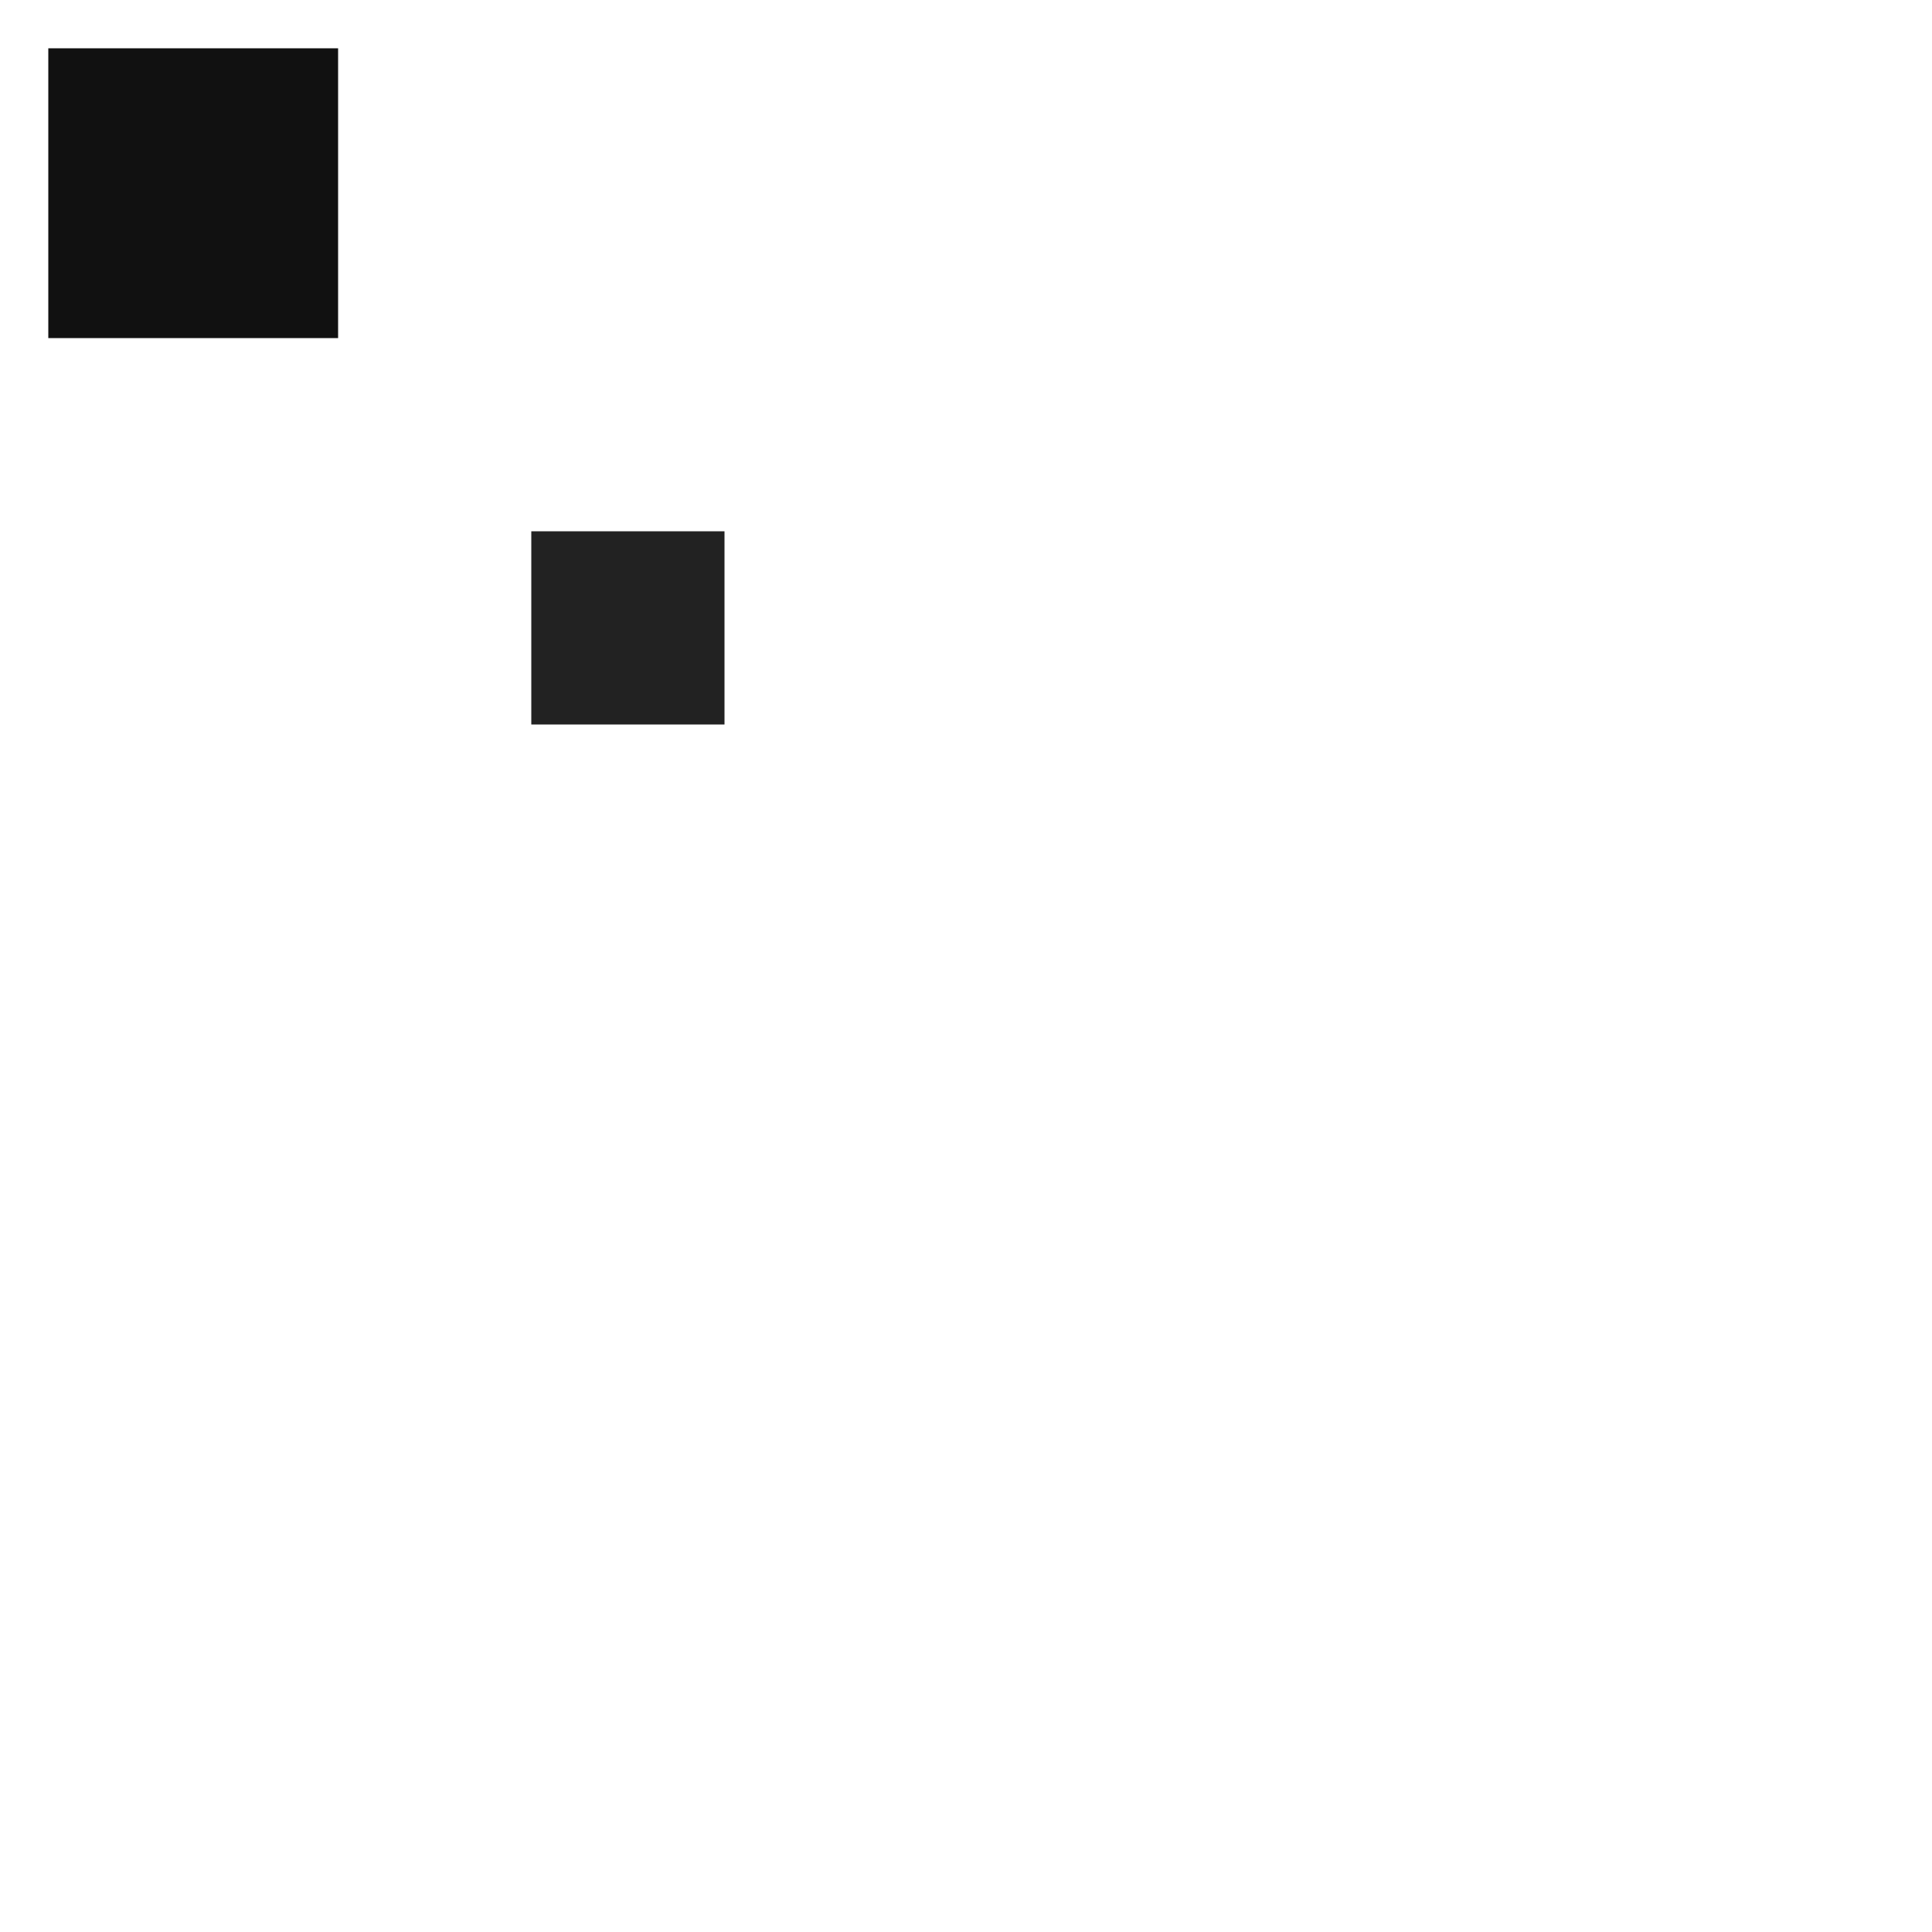
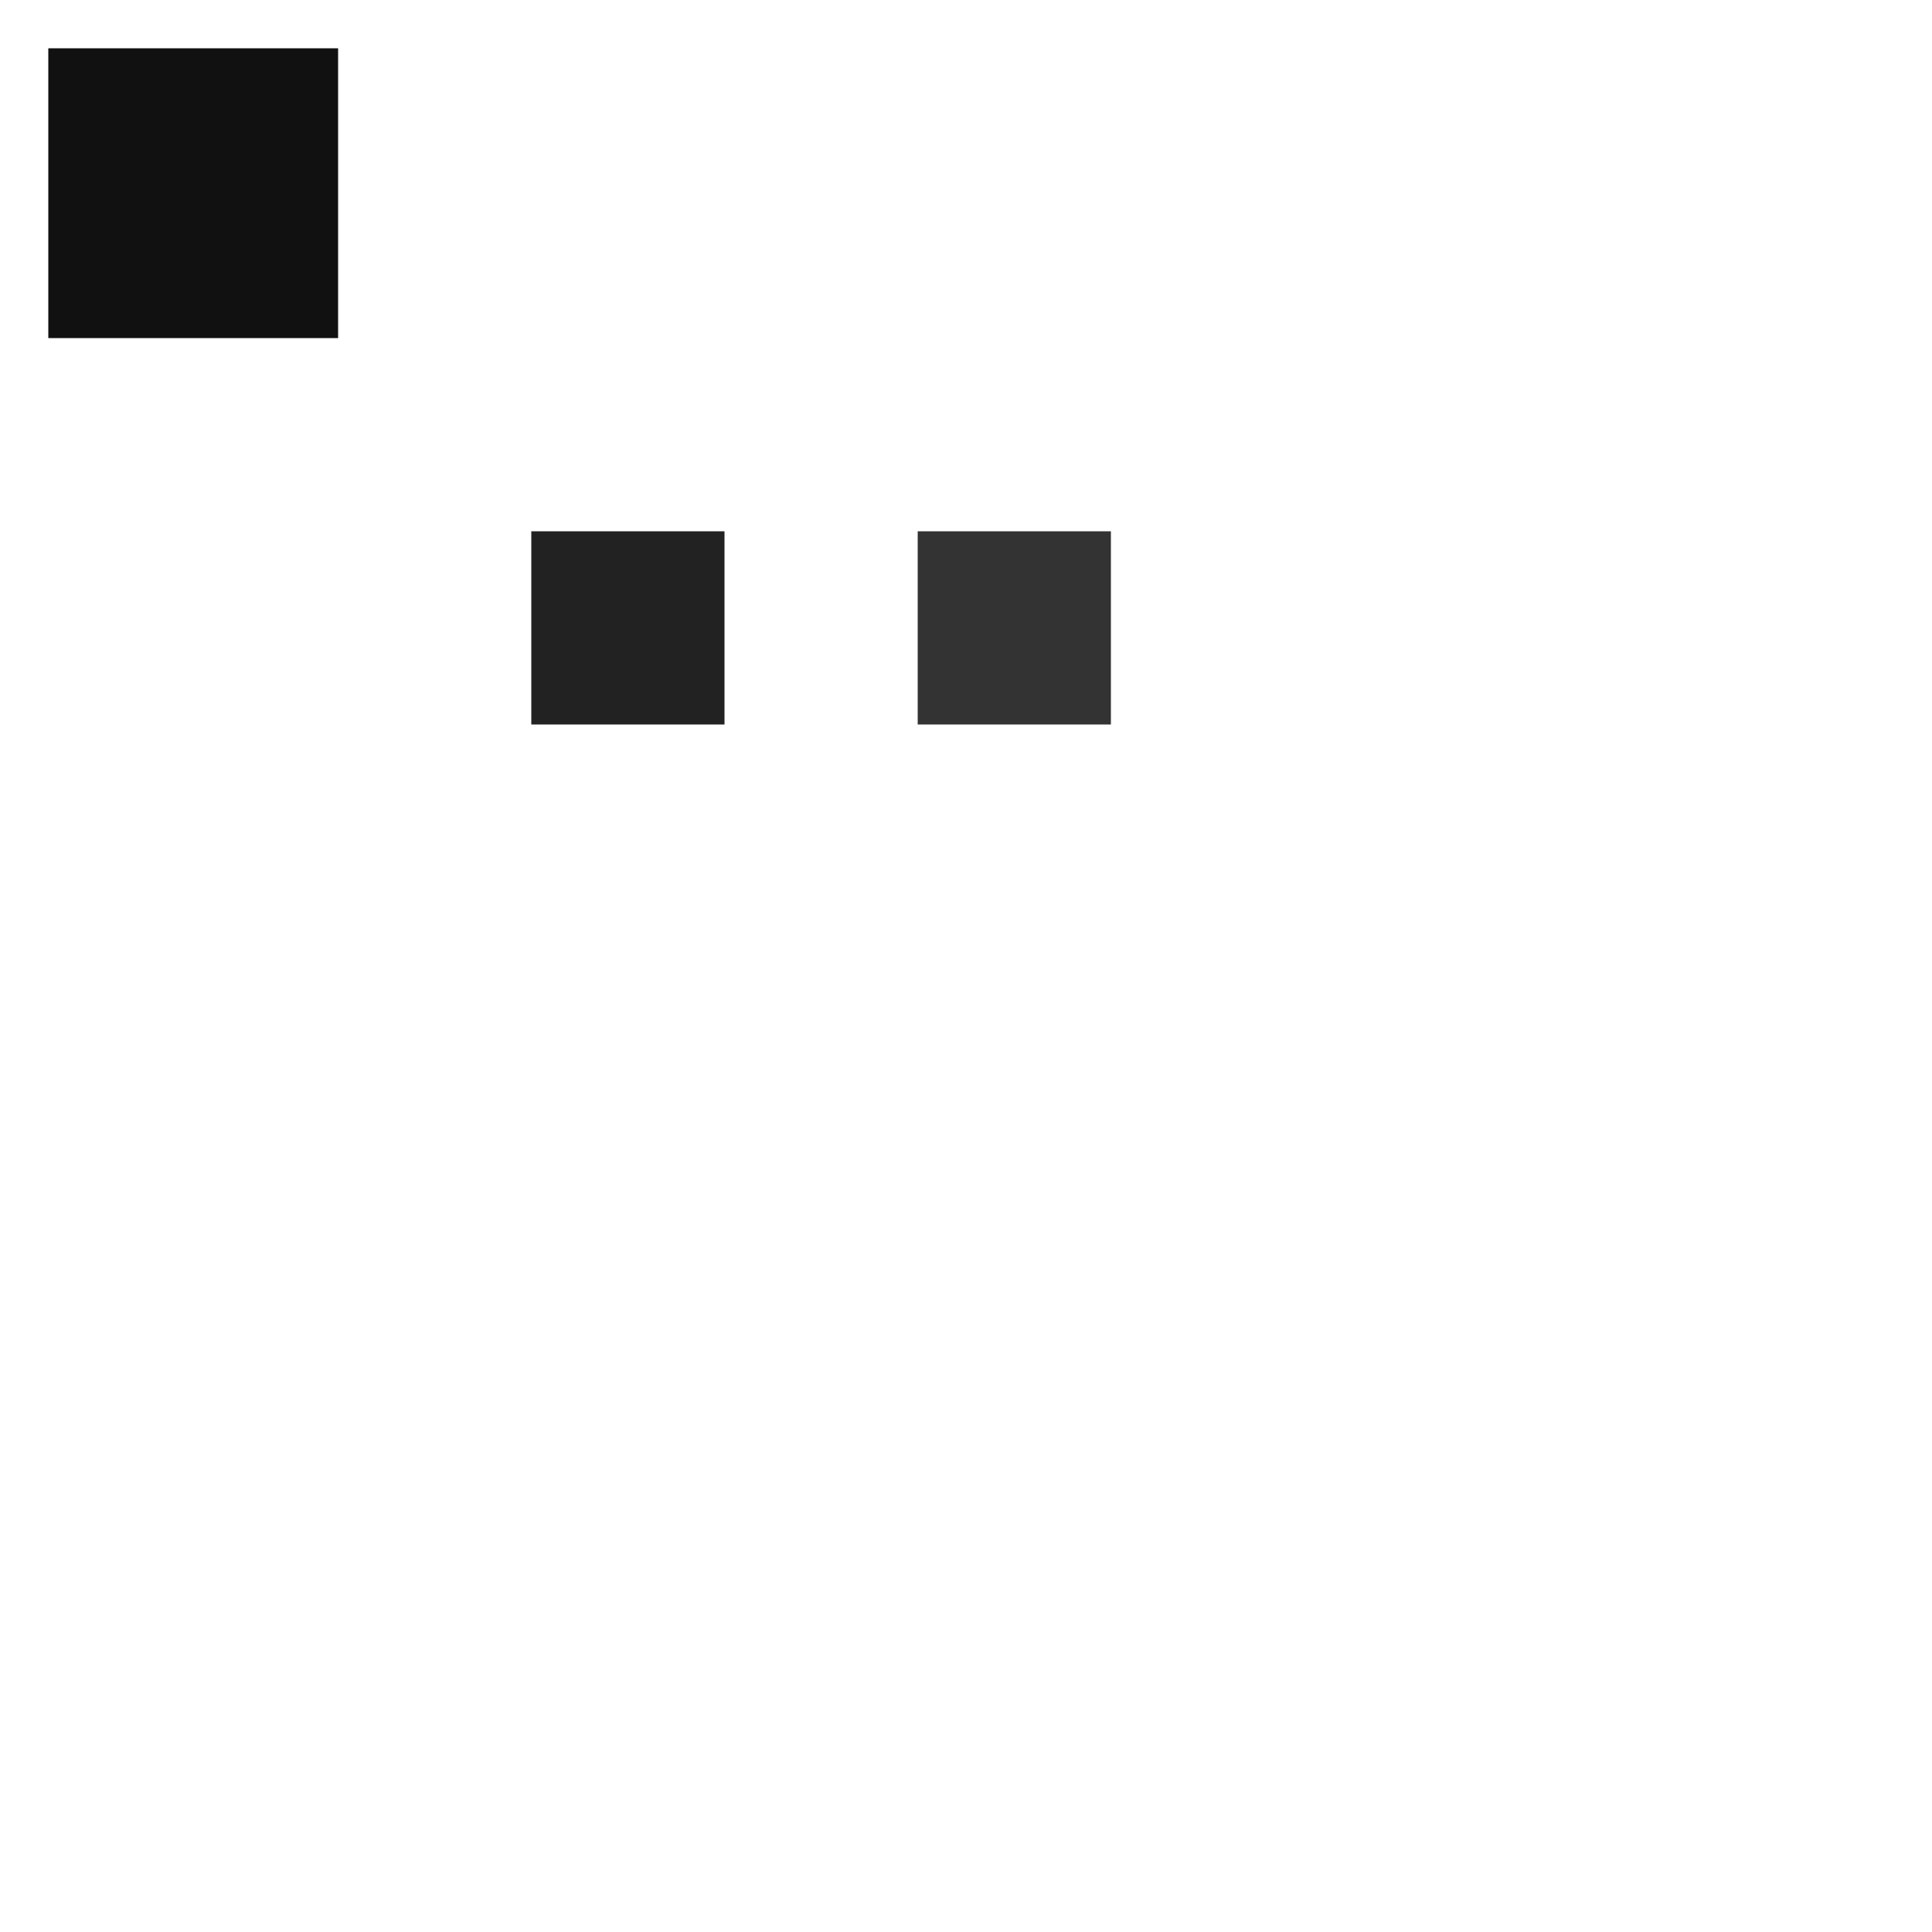
<svg xmlns="http://www.w3.org/2000/svg" width="200" height="200">
  <g transform="translate(5,5)">
    <rect x="0" y="0" width="30" height="30" fill="#111111" />
    <g transform="translate(50,50)">
      <rect x="0" y="0" width="20" height="20" fill="#222222" />
+       <rect x="40" y="0" width="20" height="20" fill="#333333" />
    </g>
  </g>
</svg>
